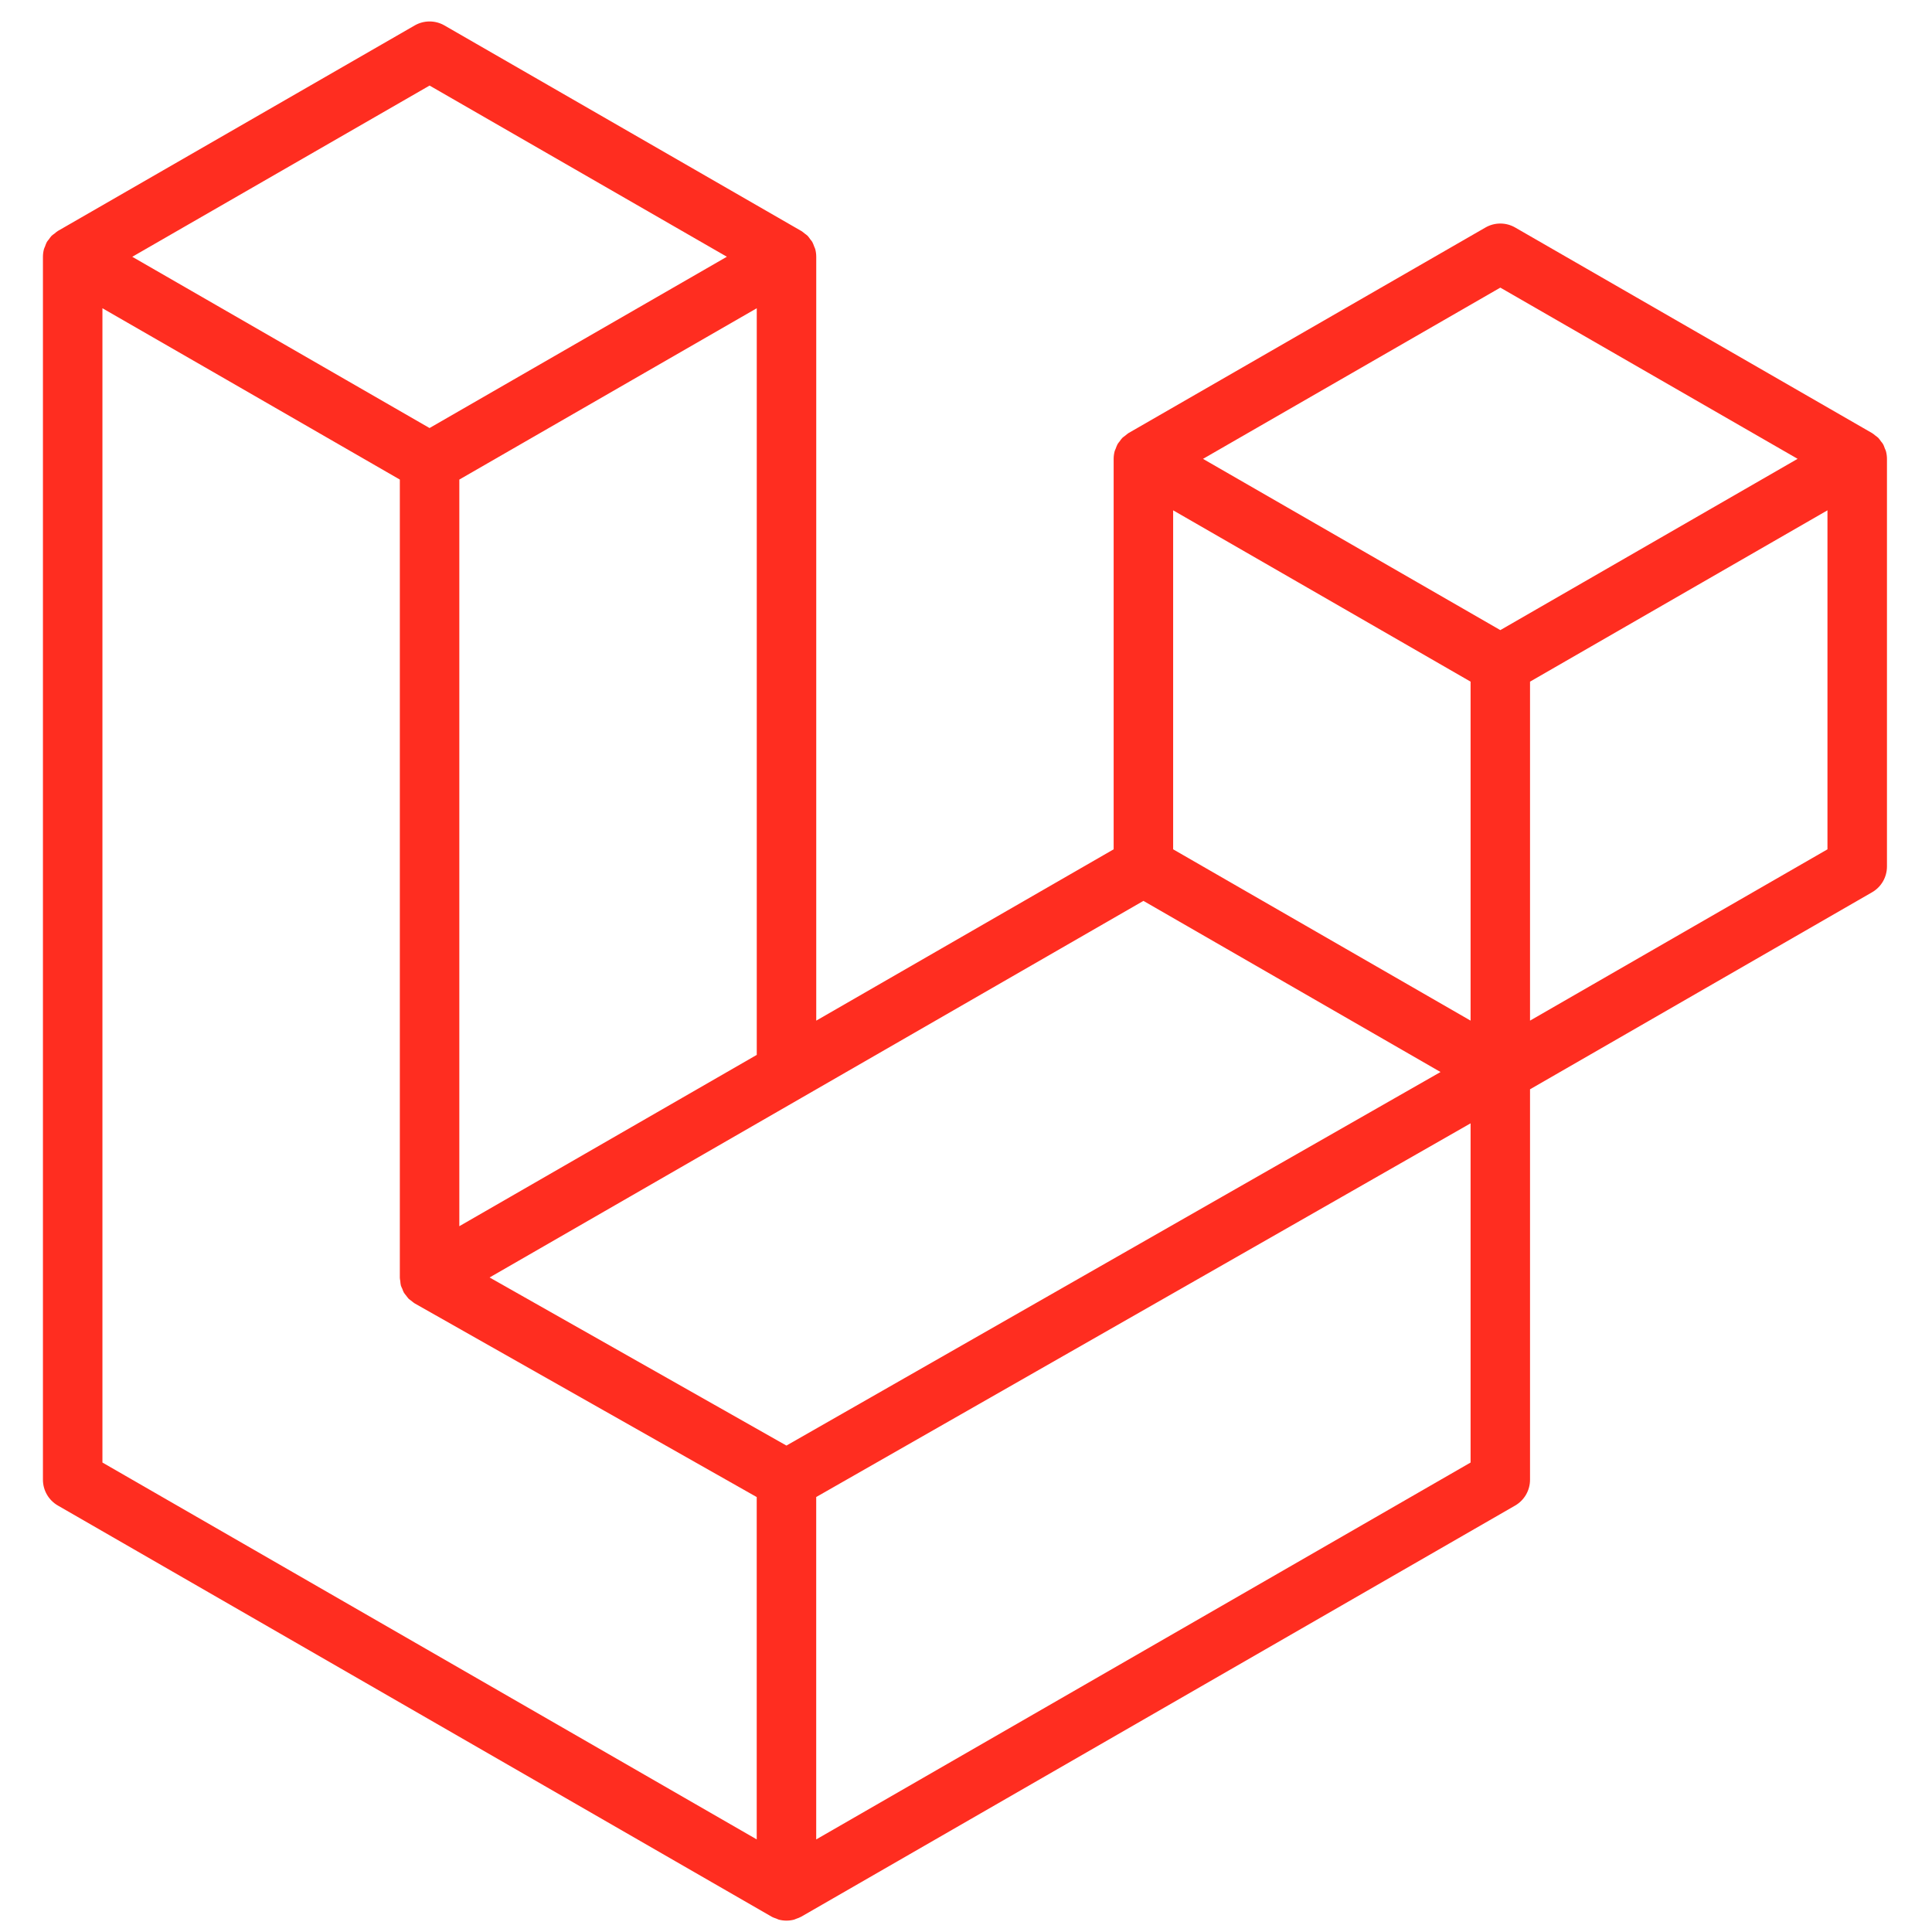
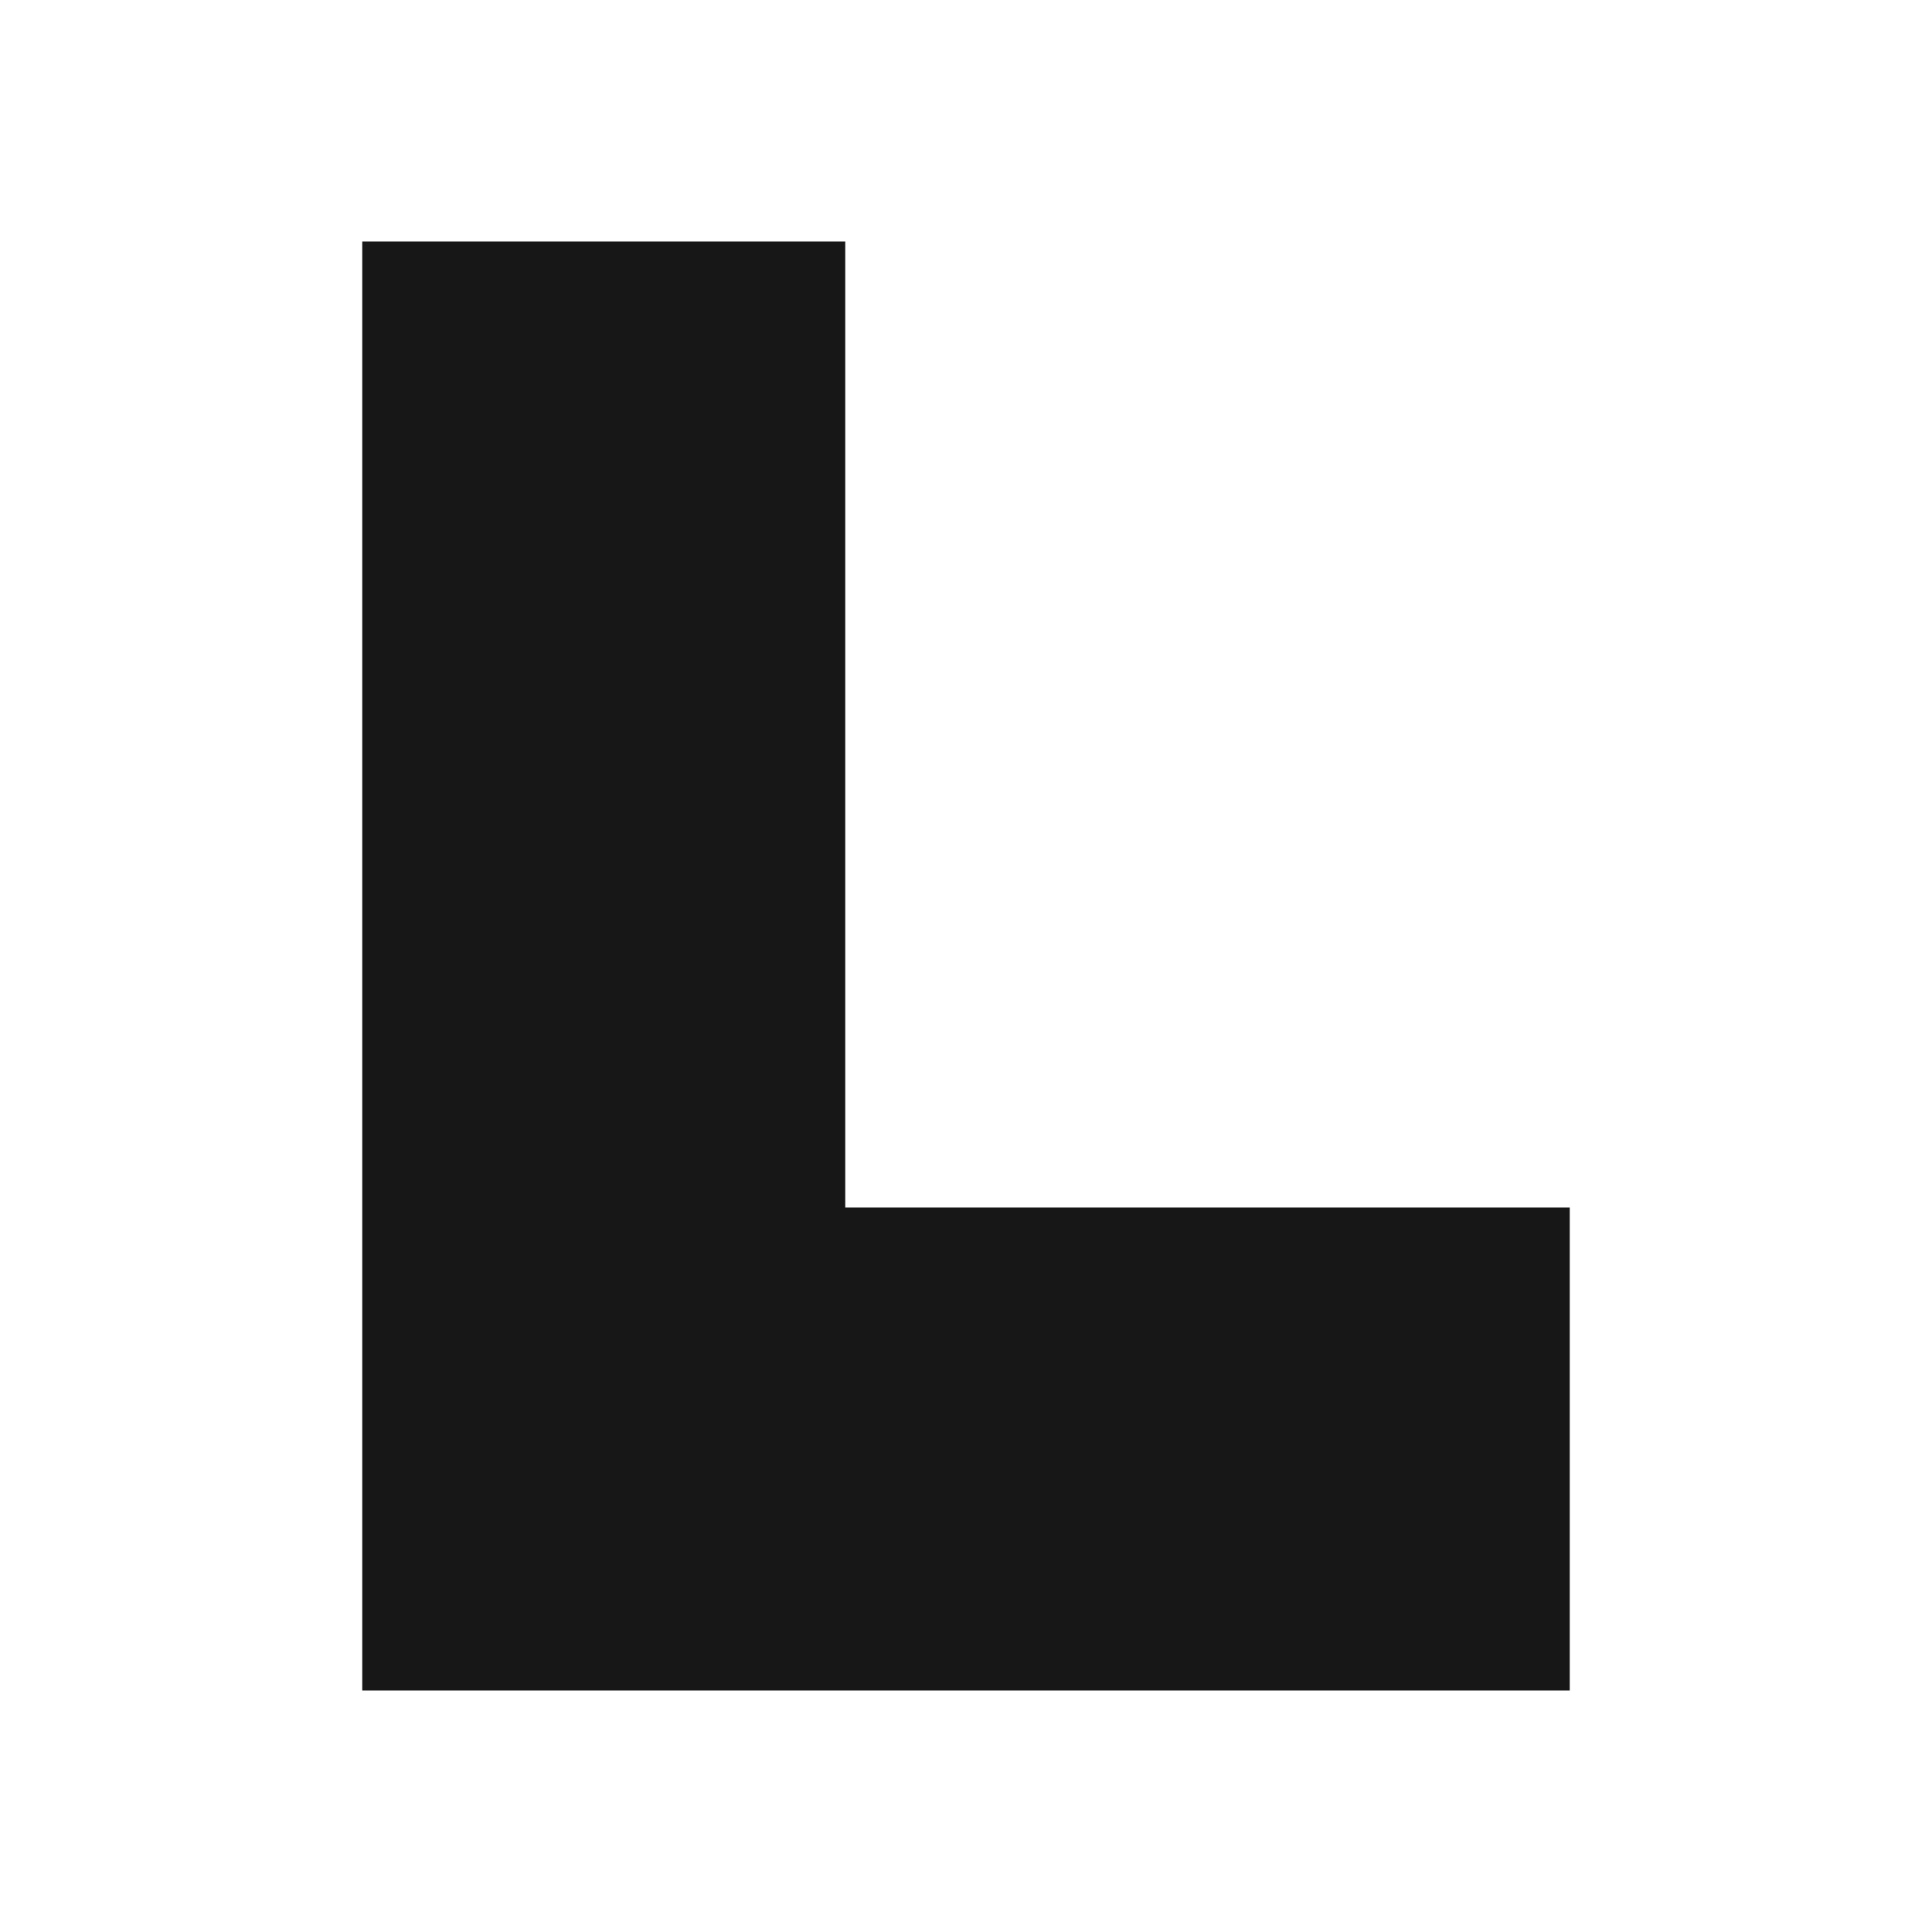
- <svg xmlns="http://www.w3.org/2000/svg" width="166" height="166" viewBox="0 0 166 166" fill="none">
-   <path fill-rule="evenodd" clip-rule="evenodd" d="M162.041 38.759C162.099 38.977 162.129 39.201 162.13 39.426V74.452C162.13 74.902 162.011 75.344 161.786 75.733C161.561 76.122 161.237 76.444 160.847 76.668L131.462 93.594V127.141C131.462 128.054 130.977 128.897 130.186 129.357L68.847 164.683C68.707 164.763 68.554 164.814 68.401 164.868C68.343 164.887 68.289 164.922 68.228 164.938C67.8 165.051 67.349 165.051 66.92 164.938C66.85 164.919 66.786 164.881 66.719 164.855C66.579 164.804 66.432 164.76 66.298 164.683L4.972 129.357C4.583 129.133 4.259 128.81 4.034 128.421C3.808 128.032 3.69 127.591 3.689 127.141L3.689 22.063C3.689 21.834 3.721 21.61 3.779 21.393C3.798 21.32 3.843 21.253 3.868 21.179C3.916 21.045 3.961 20.908 4.031 20.783C4.079 20.7 4.149 20.633 4.206 20.557C4.28 20.454 4.347 20.349 4.433 20.26C4.506 20.186 4.602 20.132 4.685 20.068C4.778 19.992 4.861 19.909 4.966 19.848L35.633 2.185C36.022 1.961 36.462 1.844 36.91 1.844C37.358 1.844 37.798 1.961 38.186 2.185L68.851 19.848H68.857C68.959 19.912 69.045 19.992 69.138 20.065C69.221 20.129 69.313 20.186 69.387 20.257C69.476 20.349 69.54 20.454 69.616 20.557C69.671 20.633 69.744 20.7 69.789 20.783C69.862 20.911 69.904 21.045 69.955 21.179C69.98 21.253 70.025 21.32 70.044 21.396C70.103 21.614 70.133 21.838 70.133 22.063V87.694L95.686 72.974V39.423C95.686 39.2 95.718 38.973 95.775 38.759C95.798 38.683 95.839 38.615 95.865 38.542C95.916 38.408 95.96 38.271 96.031 38.146C96.079 38.063 96.149 37.996 96.203 37.92C96.279 37.818 96.343 37.712 96.433 37.623C96.506 37.549 96.599 37.495 96.681 37.431C96.777 37.355 96.86 37.272 96.962 37.211L127.633 19.548C128.021 19.324 128.461 19.206 128.91 19.206C129.358 19.206 129.798 19.324 130.186 19.548L160.85 37.211C160.959 37.275 161.042 37.355 161.137 37.428C161.217 37.492 161.31 37.549 161.383 37.62C161.473 37.712 161.536 37.818 161.613 37.92C161.67 37.996 161.741 38.063 161.785 38.146C161.859 38.271 161.9 38.408 161.951 38.542C161.98 38.615 162.021 38.683 162.041 38.759ZM157.018 72.974V43.848L146.287 50.028L131.462 58.568V87.694L157.021 72.974H157.018ZM126.354 125.663V96.518L111.771 104.85L70.13 128.626V158.046L126.354 125.663ZM8.801 26.485V125.663L65.018 158.043V128.629L35.649 112L35.64 111.994L35.627 111.988C35.528 111.93 35.445 111.847 35.353 111.777C35.273 111.713 35.18 111.662 35.11 111.592L35.104 111.582C35.021 111.502 34.963 111.403 34.893 111.314C34.829 111.228 34.753 111.154 34.702 111.065L34.699 111.055C34.641 110.96 34.606 110.845 34.565 110.736C34.523 110.64 34.469 110.551 34.443 110.449C34.411 110.328 34.405 110.197 34.392 110.072C34.379 109.976 34.354 109.881 34.354 109.785V109.778V41.205L19.532 32.662L8.801 26.485ZM36.913 7.35L11.364 22.063L36.907 36.777L62.453 22.06L36.907 7.35H36.913ZM50.2 99.174L65.022 90.637V26.485L54.291 32.665L39.466 41.205V105.357L50.2 99.174ZM128.91 24.713L103.363 39.426L128.91 54.14L154.453 39.423L128.91 24.713ZM126.354 58.568L111.529 50.028L100.798 43.848V72.974L115.619 81.511L126.354 87.694V58.568ZM67.571 124.205L105.042 102.803L123.772 92.109L98.245 77.405L68.854 94.334L42.066 109.762L67.571 124.205Z" fill="#FF2D20" />
+ <svg xmlns="http://www.w3.org/2000/svg" viewBox="0 0 32 32">
+   <style>
+         .mark { fill: #171717; }
+         @media (prefers-color-scheme: dark) {
+             .mark { fill: #fafafa; }
+         }
+     </style>
+   <path class="mark" d="M6 4h8v16h12v8H6V4Z" />
</svg>
